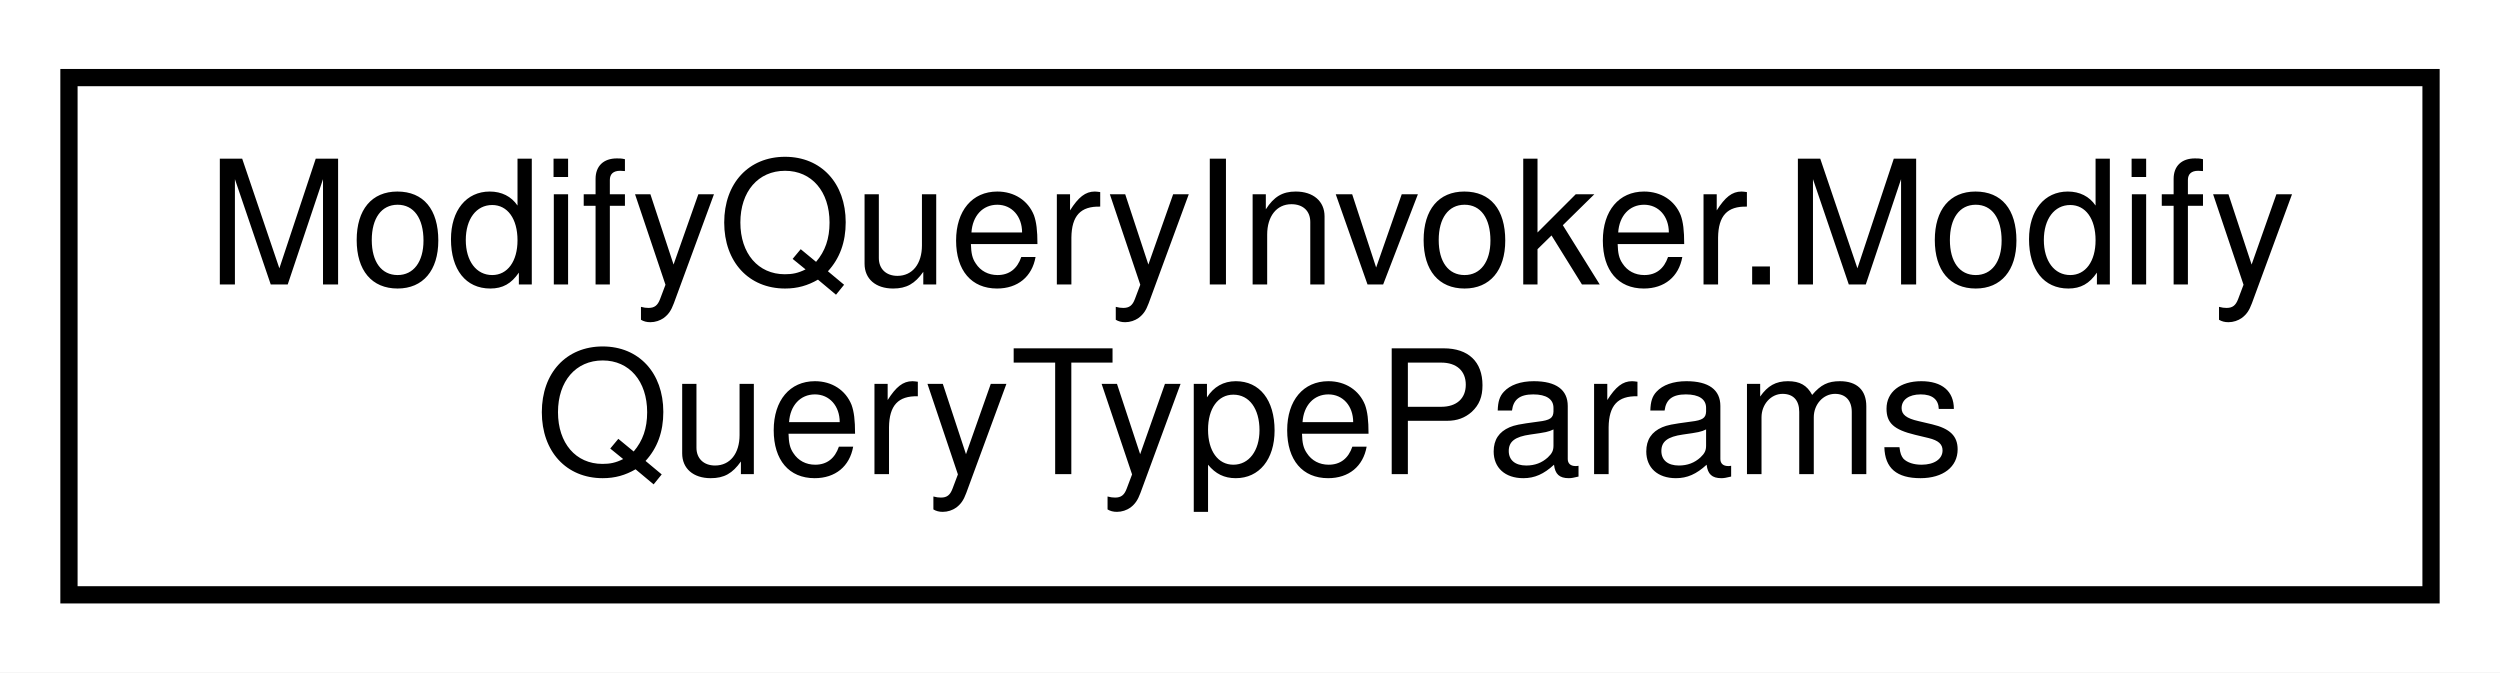
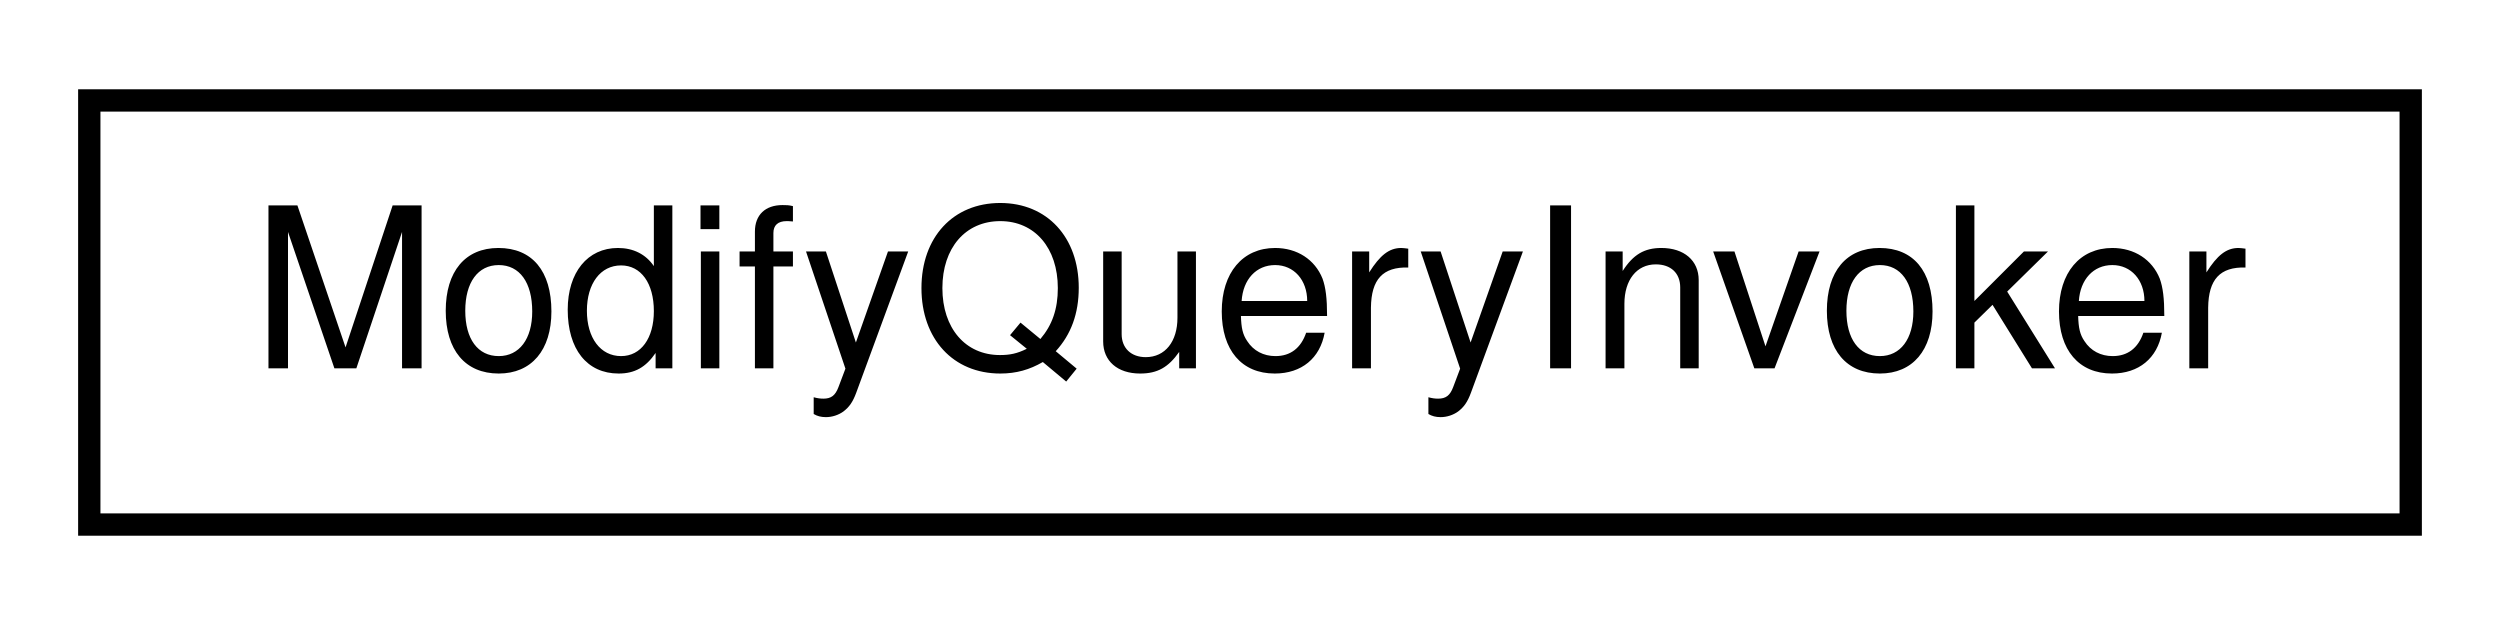
- <svg xmlns="http://www.w3.org/2000/svg" xmlns:xlink="http://www.w3.org/1999/xlink" width="145pt" height="39pt" viewBox="0.00 0.00 145.00 39.00">
-   <g id="graph0" class="graph" transform="scale(1 1) rotate(0) translate(4 35)">
-     <polygon fill="white" stroke="none" points="-4,4 -4,-35 141,-35 141,4 -4,4" />
+ <svg xmlns="http://www.w3.org/2000/svg" xmlns:xlink="http://www.w3.org/1999/xlink" width="112pt" height="28pt" viewBox="0.00 0.00 112.00 28.00">
+   <g id="graph0" class="graph" transform="scale(1 1) rotate(0) translate(4 24)">
+     <polygon fill="white" stroke="none" points="-4,4 -4,-24 108,-24 108,4 -4,4" />
    <g id="node1" class="node">
      <g id="a_node1">
-         <a xlink:href="enumtomoBay_1_1model_1_1sql_1_1framework_1_1ModifyQueryInvoker_1_1ModifyQueryTypeParams.html" target="_top" xlink:title="Defensive enum defines the acceptable inputs to the factory. ">
-           <polygon fill="white" stroke="black" points="0,-0.5 0,-30.5 137,-30.5 137,-0.5 0,-0.5" />
-           <text text-anchor="start" x="8" y="-18.5" font-family="Helvetica,sans-Serif" font-size="10.00">ModifyQueryInvoker.Modify</text>
-           <text text-anchor="middle" x="68.5" y="-7.5" font-family="Helvetica,sans-Serif" font-size="10.00">QueryTypeParams</text>
+         <a xlink:href="classtomoBay_1_1model_1_1sql_1_1framework_1_1ModifyQueryInvoker.html" target="_top" xlink:title="This object is responsible for providing the user with Insert or Update Query objects as specified by...">
+           <polygon fill="white" stroke="black" points="0,-0.5 0,-19.5 104,-19.5 104,-0.5 0,-0.5" />
+           <text text-anchor="middle" x="52" y="-7.5" font-family="Helvetica,sans-Serif" font-size="10.00">ModifyQueryInvoker</text>
        </a>
      </g>
    </g>
  </g>
</svg>
